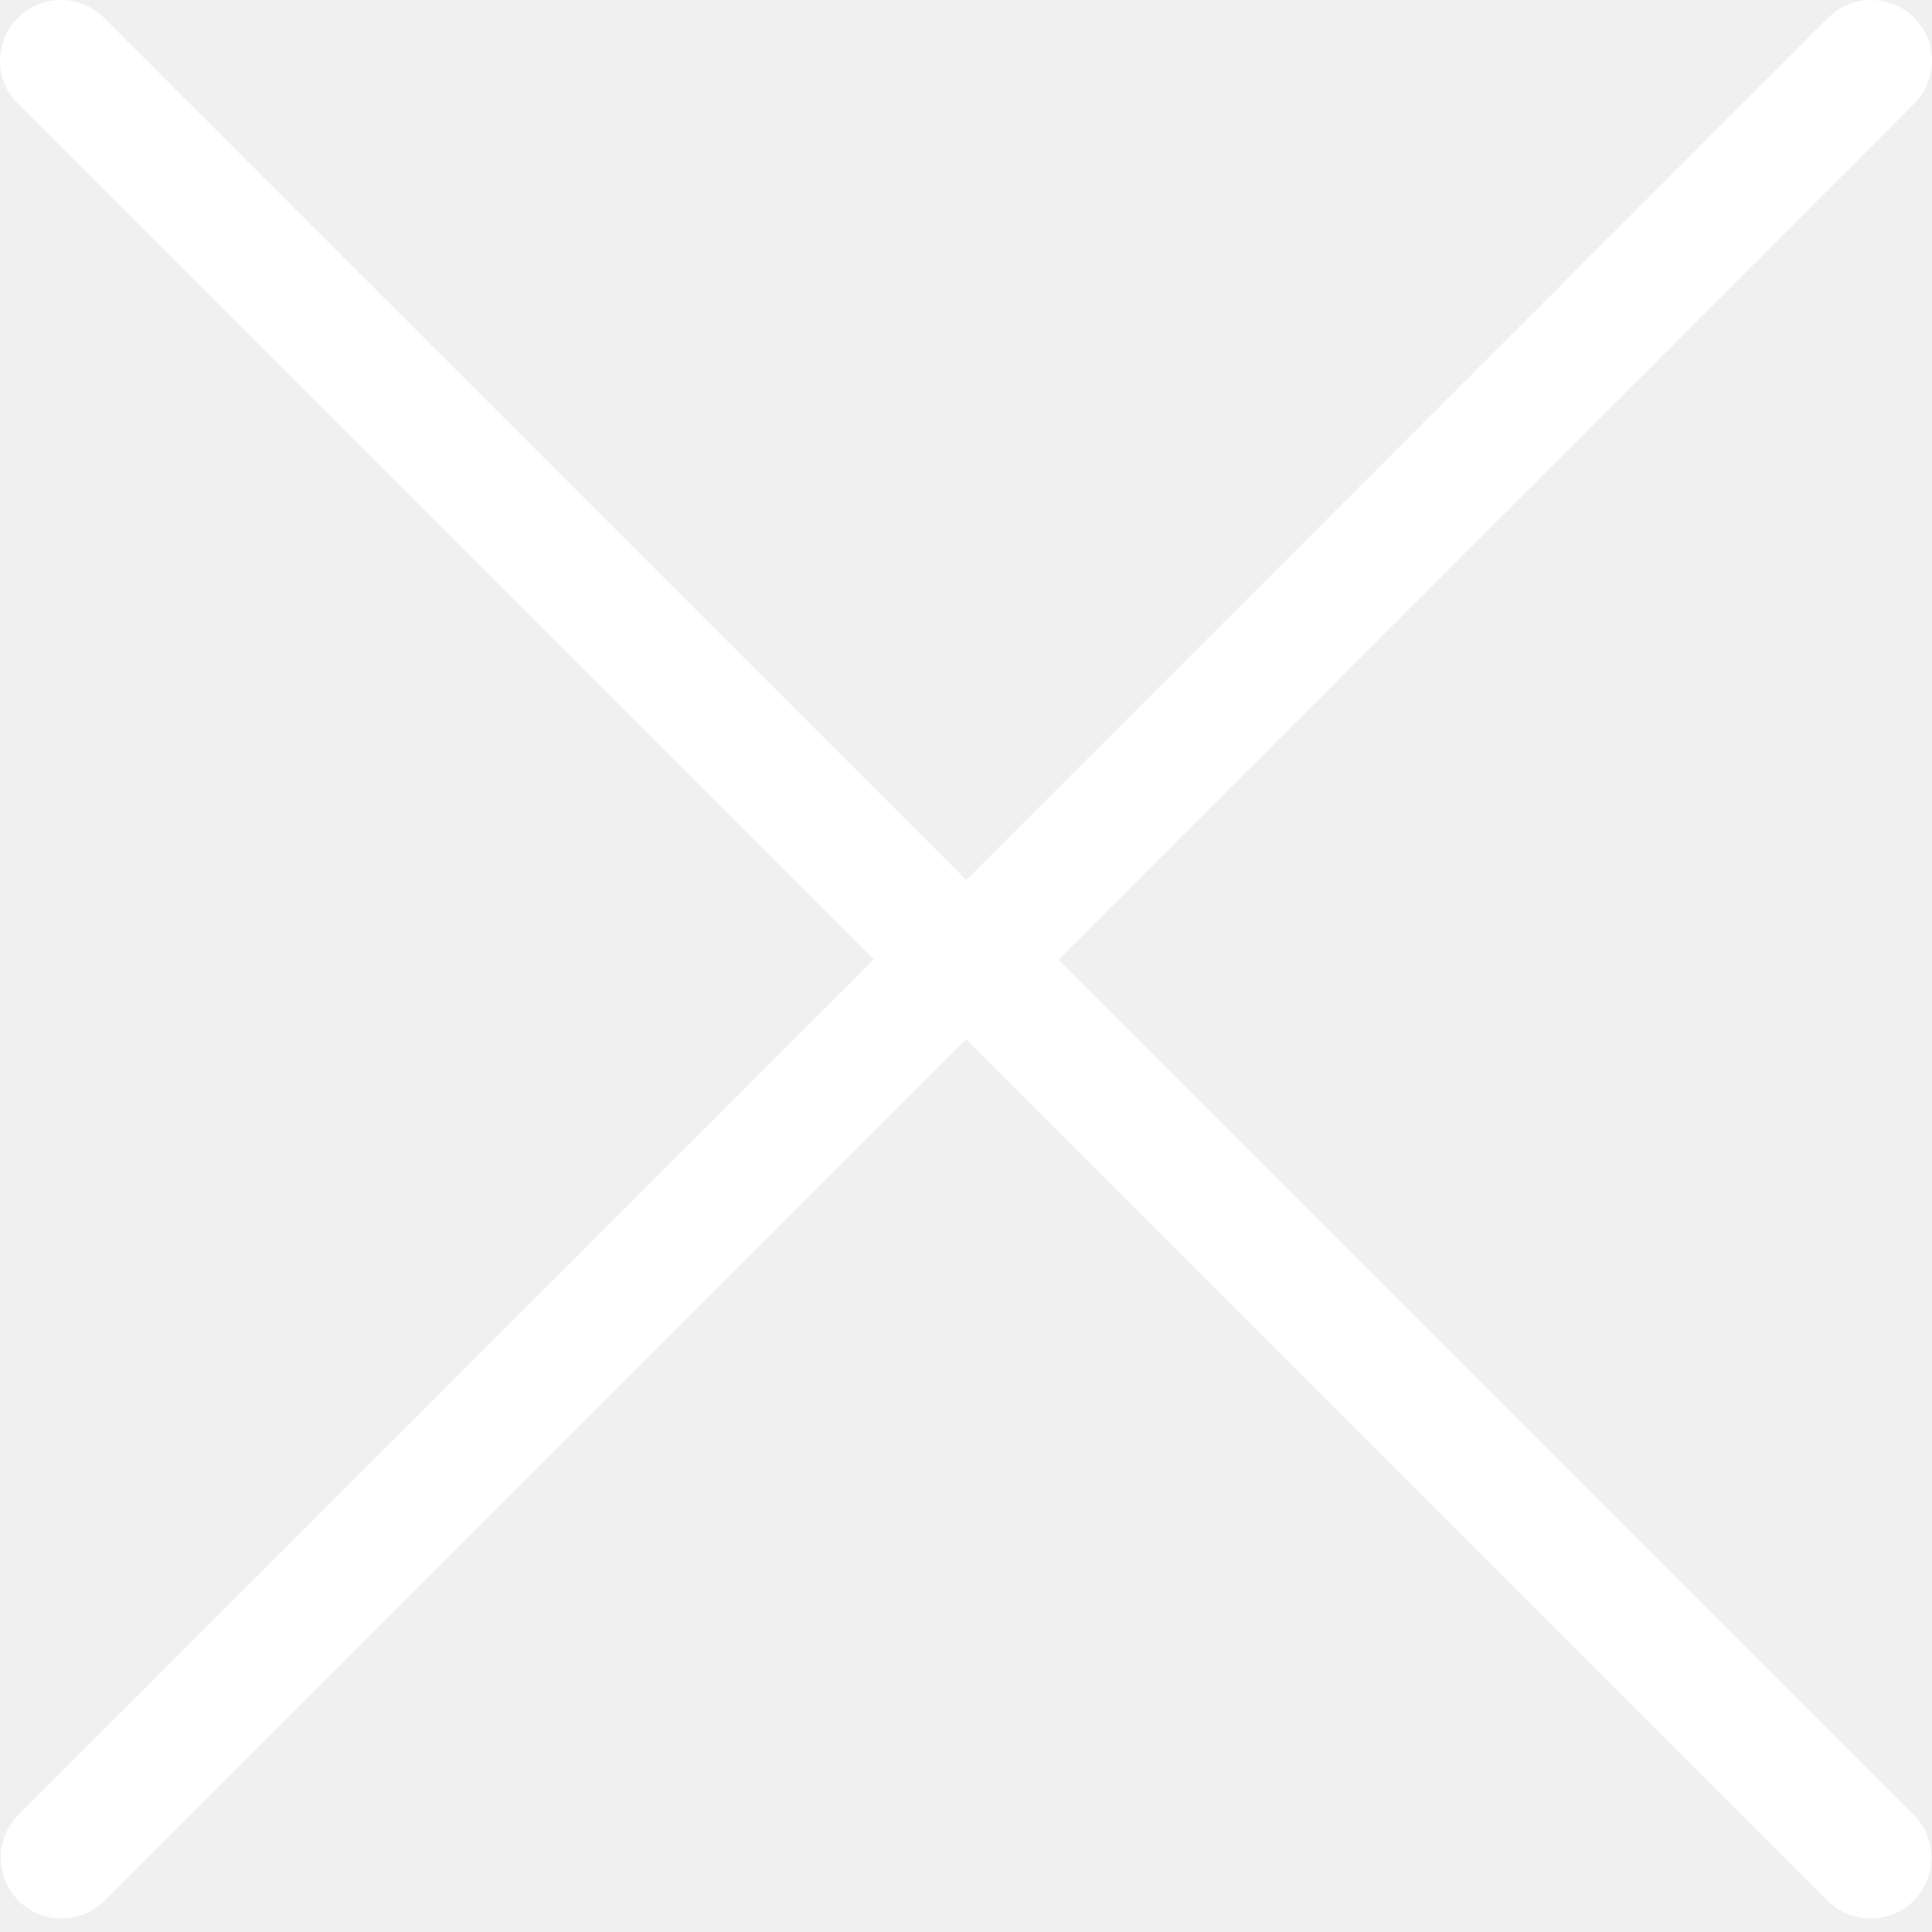
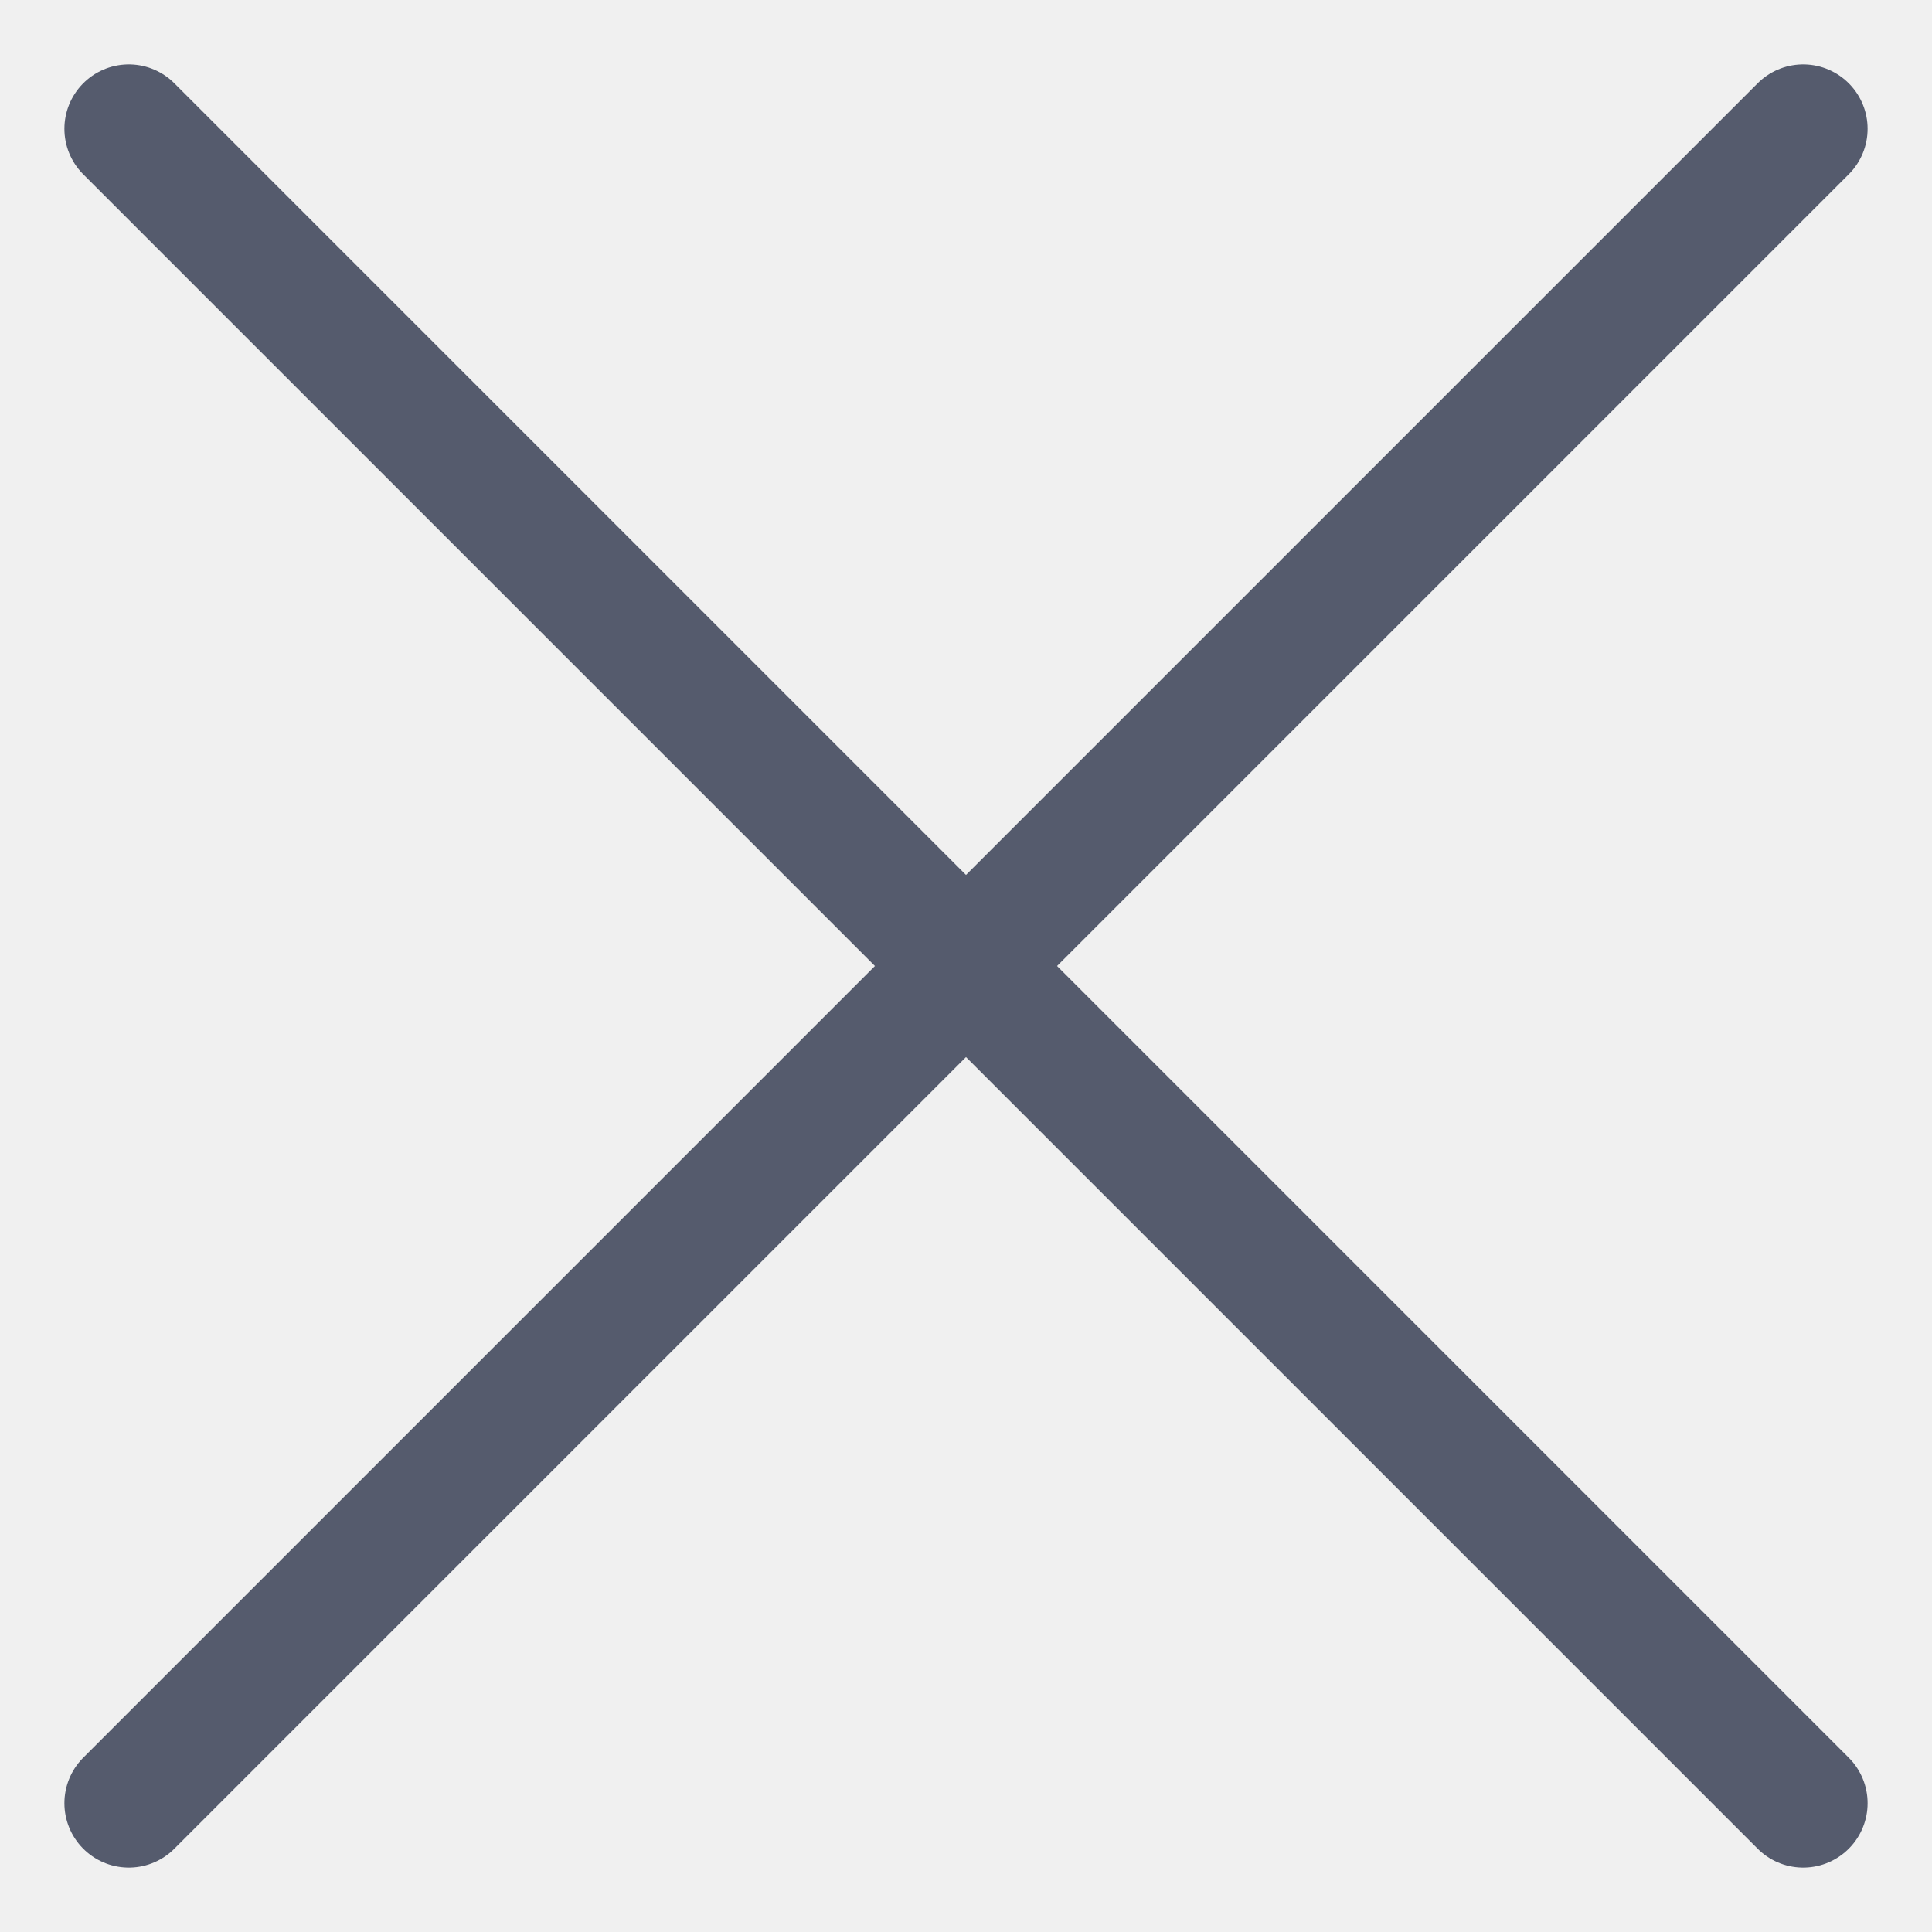
- <svg xmlns="http://www.w3.org/2000/svg" width="512px" version="1.1" height="512px" viewBox="0 0 64 64" enable-background="new 0 0 64 64" class="">
-   <g>
-     <g>
-       <path fill="#FFFFFF" d="M28.941,31.786L0.613,60.114c-0.787,0.787-0.787,2.062,0,2.849c0.393,0.394,0.909,0.59,1.424,0.59   c0.516,0,1.031-0.196,1.424-0.59l28.541-28.541l28.541,28.541c0.394,0.394,0.909,0.59,1.424,0.59c0.515,0,1.031-0.196,1.424-0.59   c0.787-0.787,0.787-2.062,0-2.849L35.064,31.786L63.41,3.438c0.787-0.787,0.787-2.062,0-2.849c-0.787-0.786-2.062-0.786-2.848,0   L32.003,29.15L3.441,0.59c-0.787-0.786-2.061-0.786-2.848,0c-0.787,0.787-0.787,2.062,0,2.849L28.941,31.786z" data-original="#1D1D1B" class="active-path" data-old_color="#1D1D1B" />
-     </g>
-   </g>
+ <svg xmlns="http://www.w3.org/2000/svg" width="15" height="15" viewBox="0 0 15 15" fill="none">
+   <path d="M14 1L7.5 7.5M1 14L7.5 7.5M7.5 7.5L14 14L1 1" stroke="#555B6D" stroke-linecap="round" stroke-linejoin="round" />
</svg>
